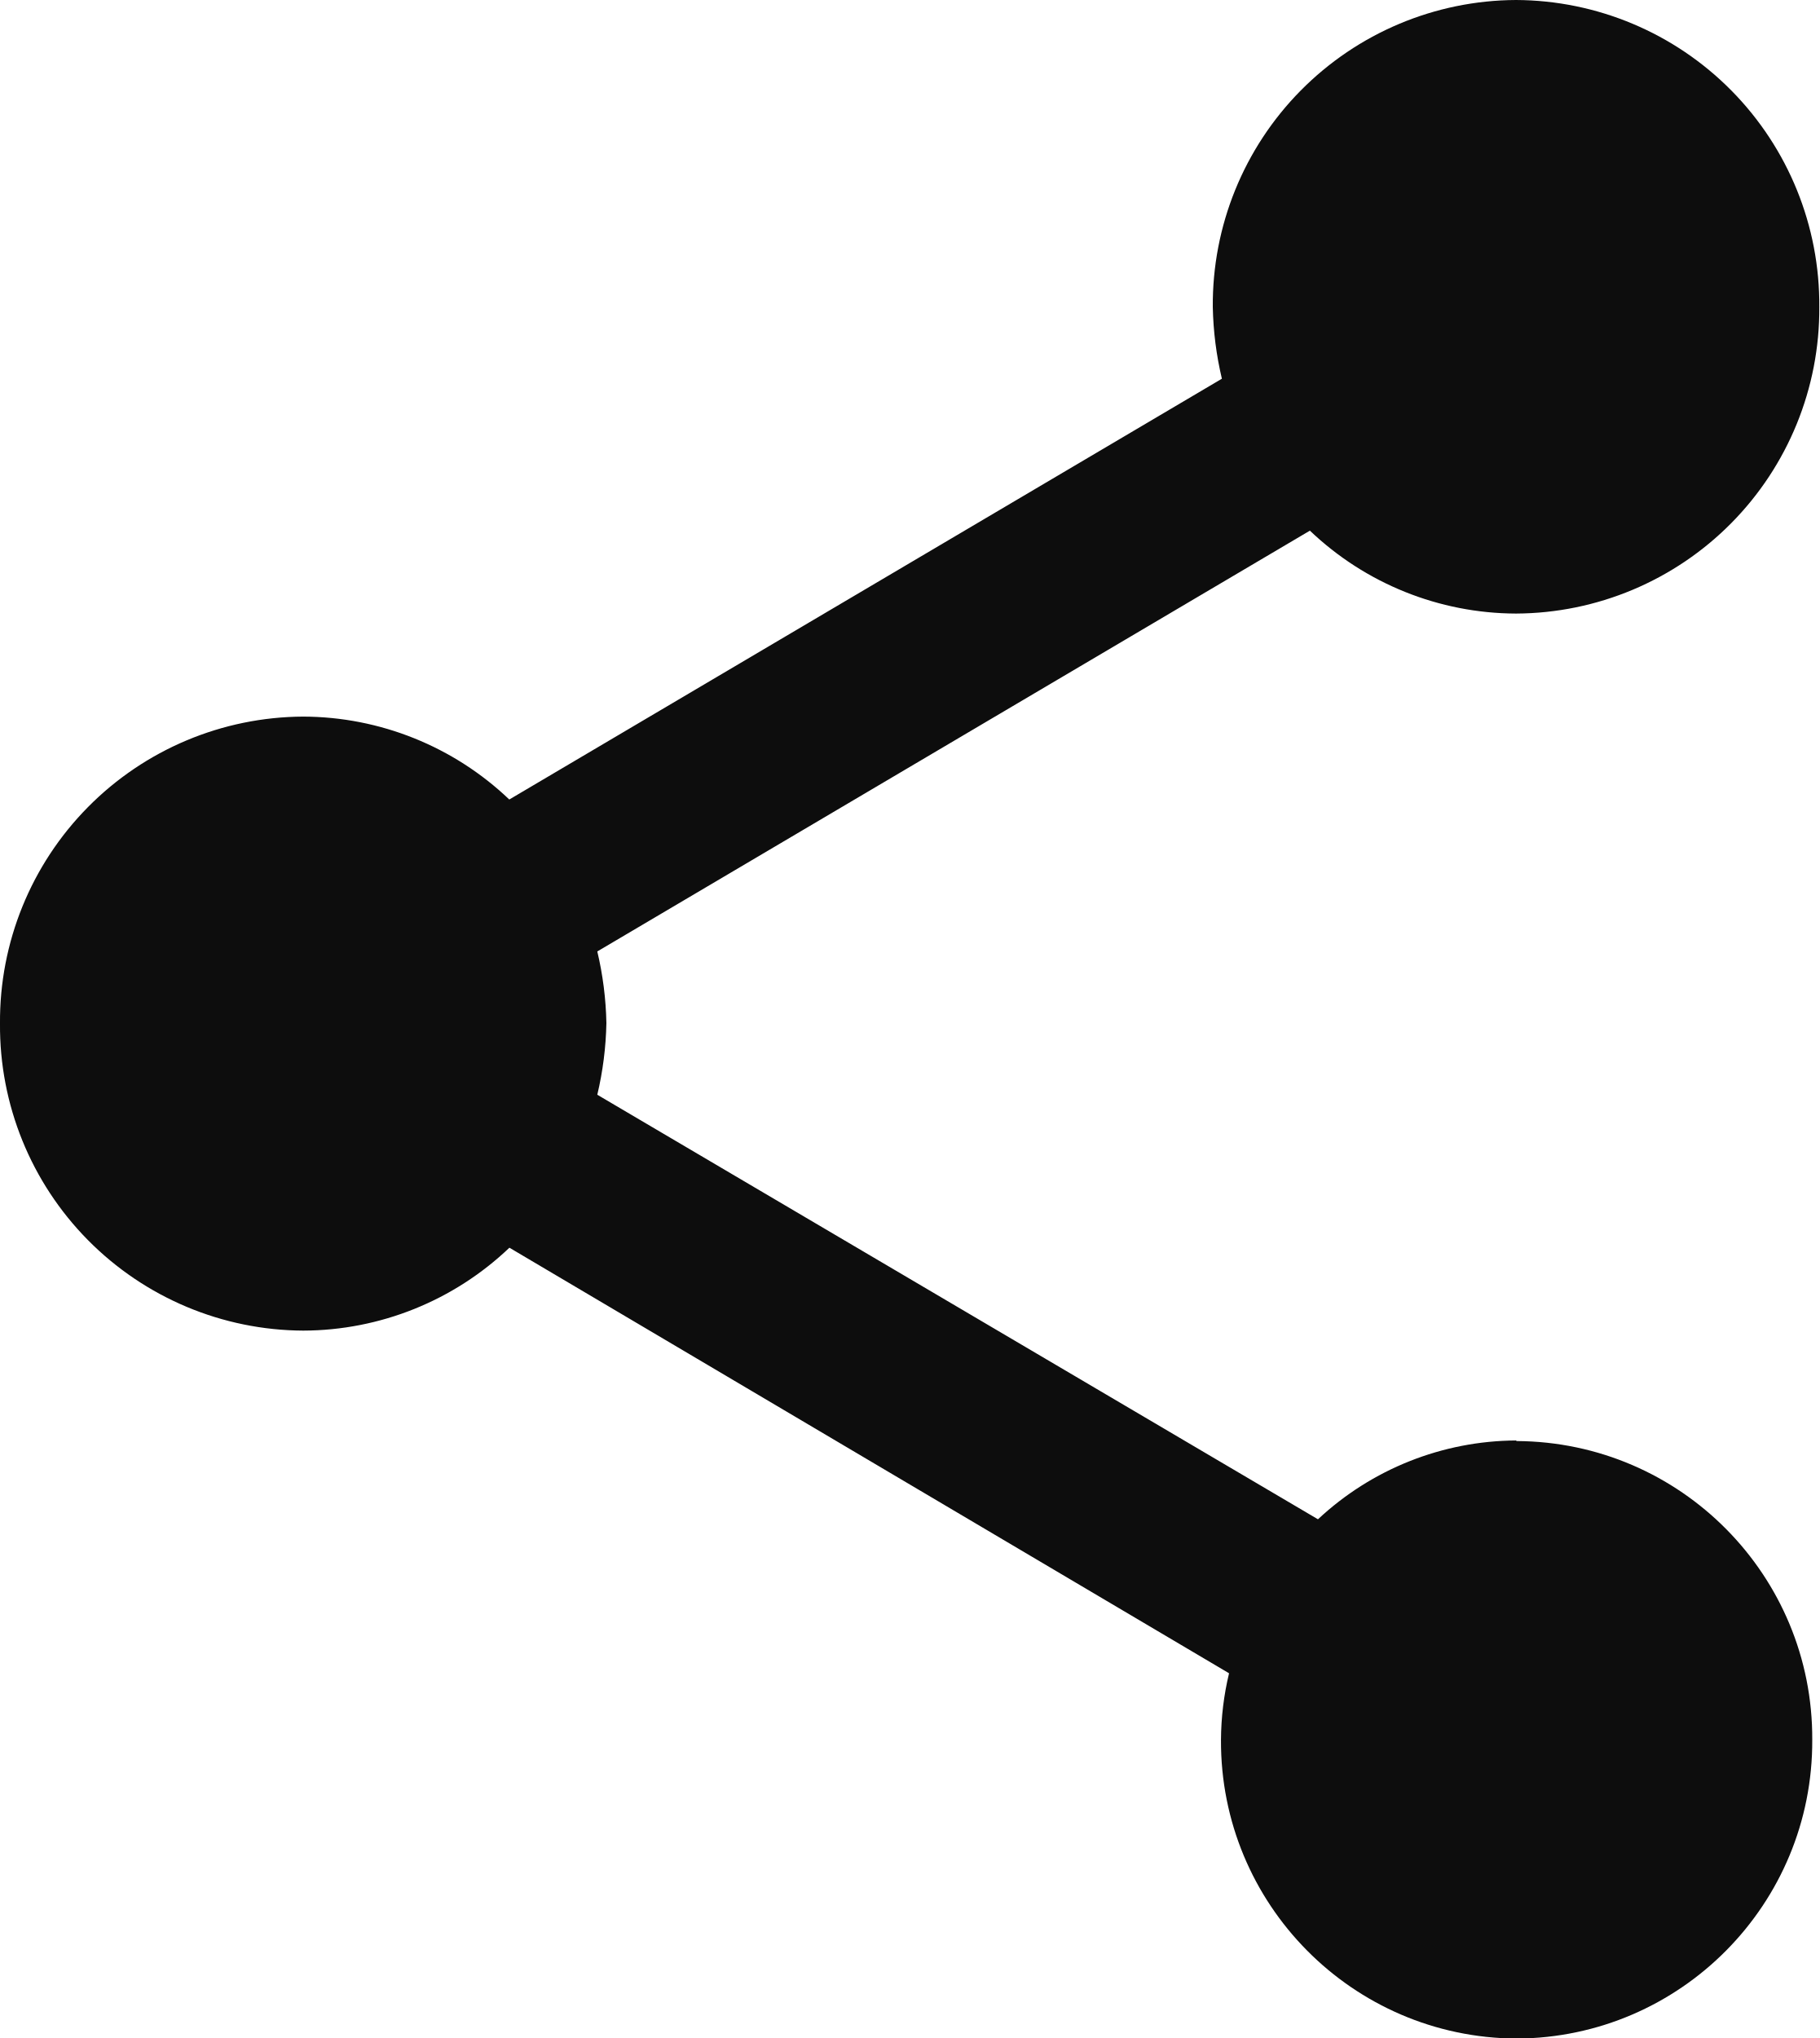
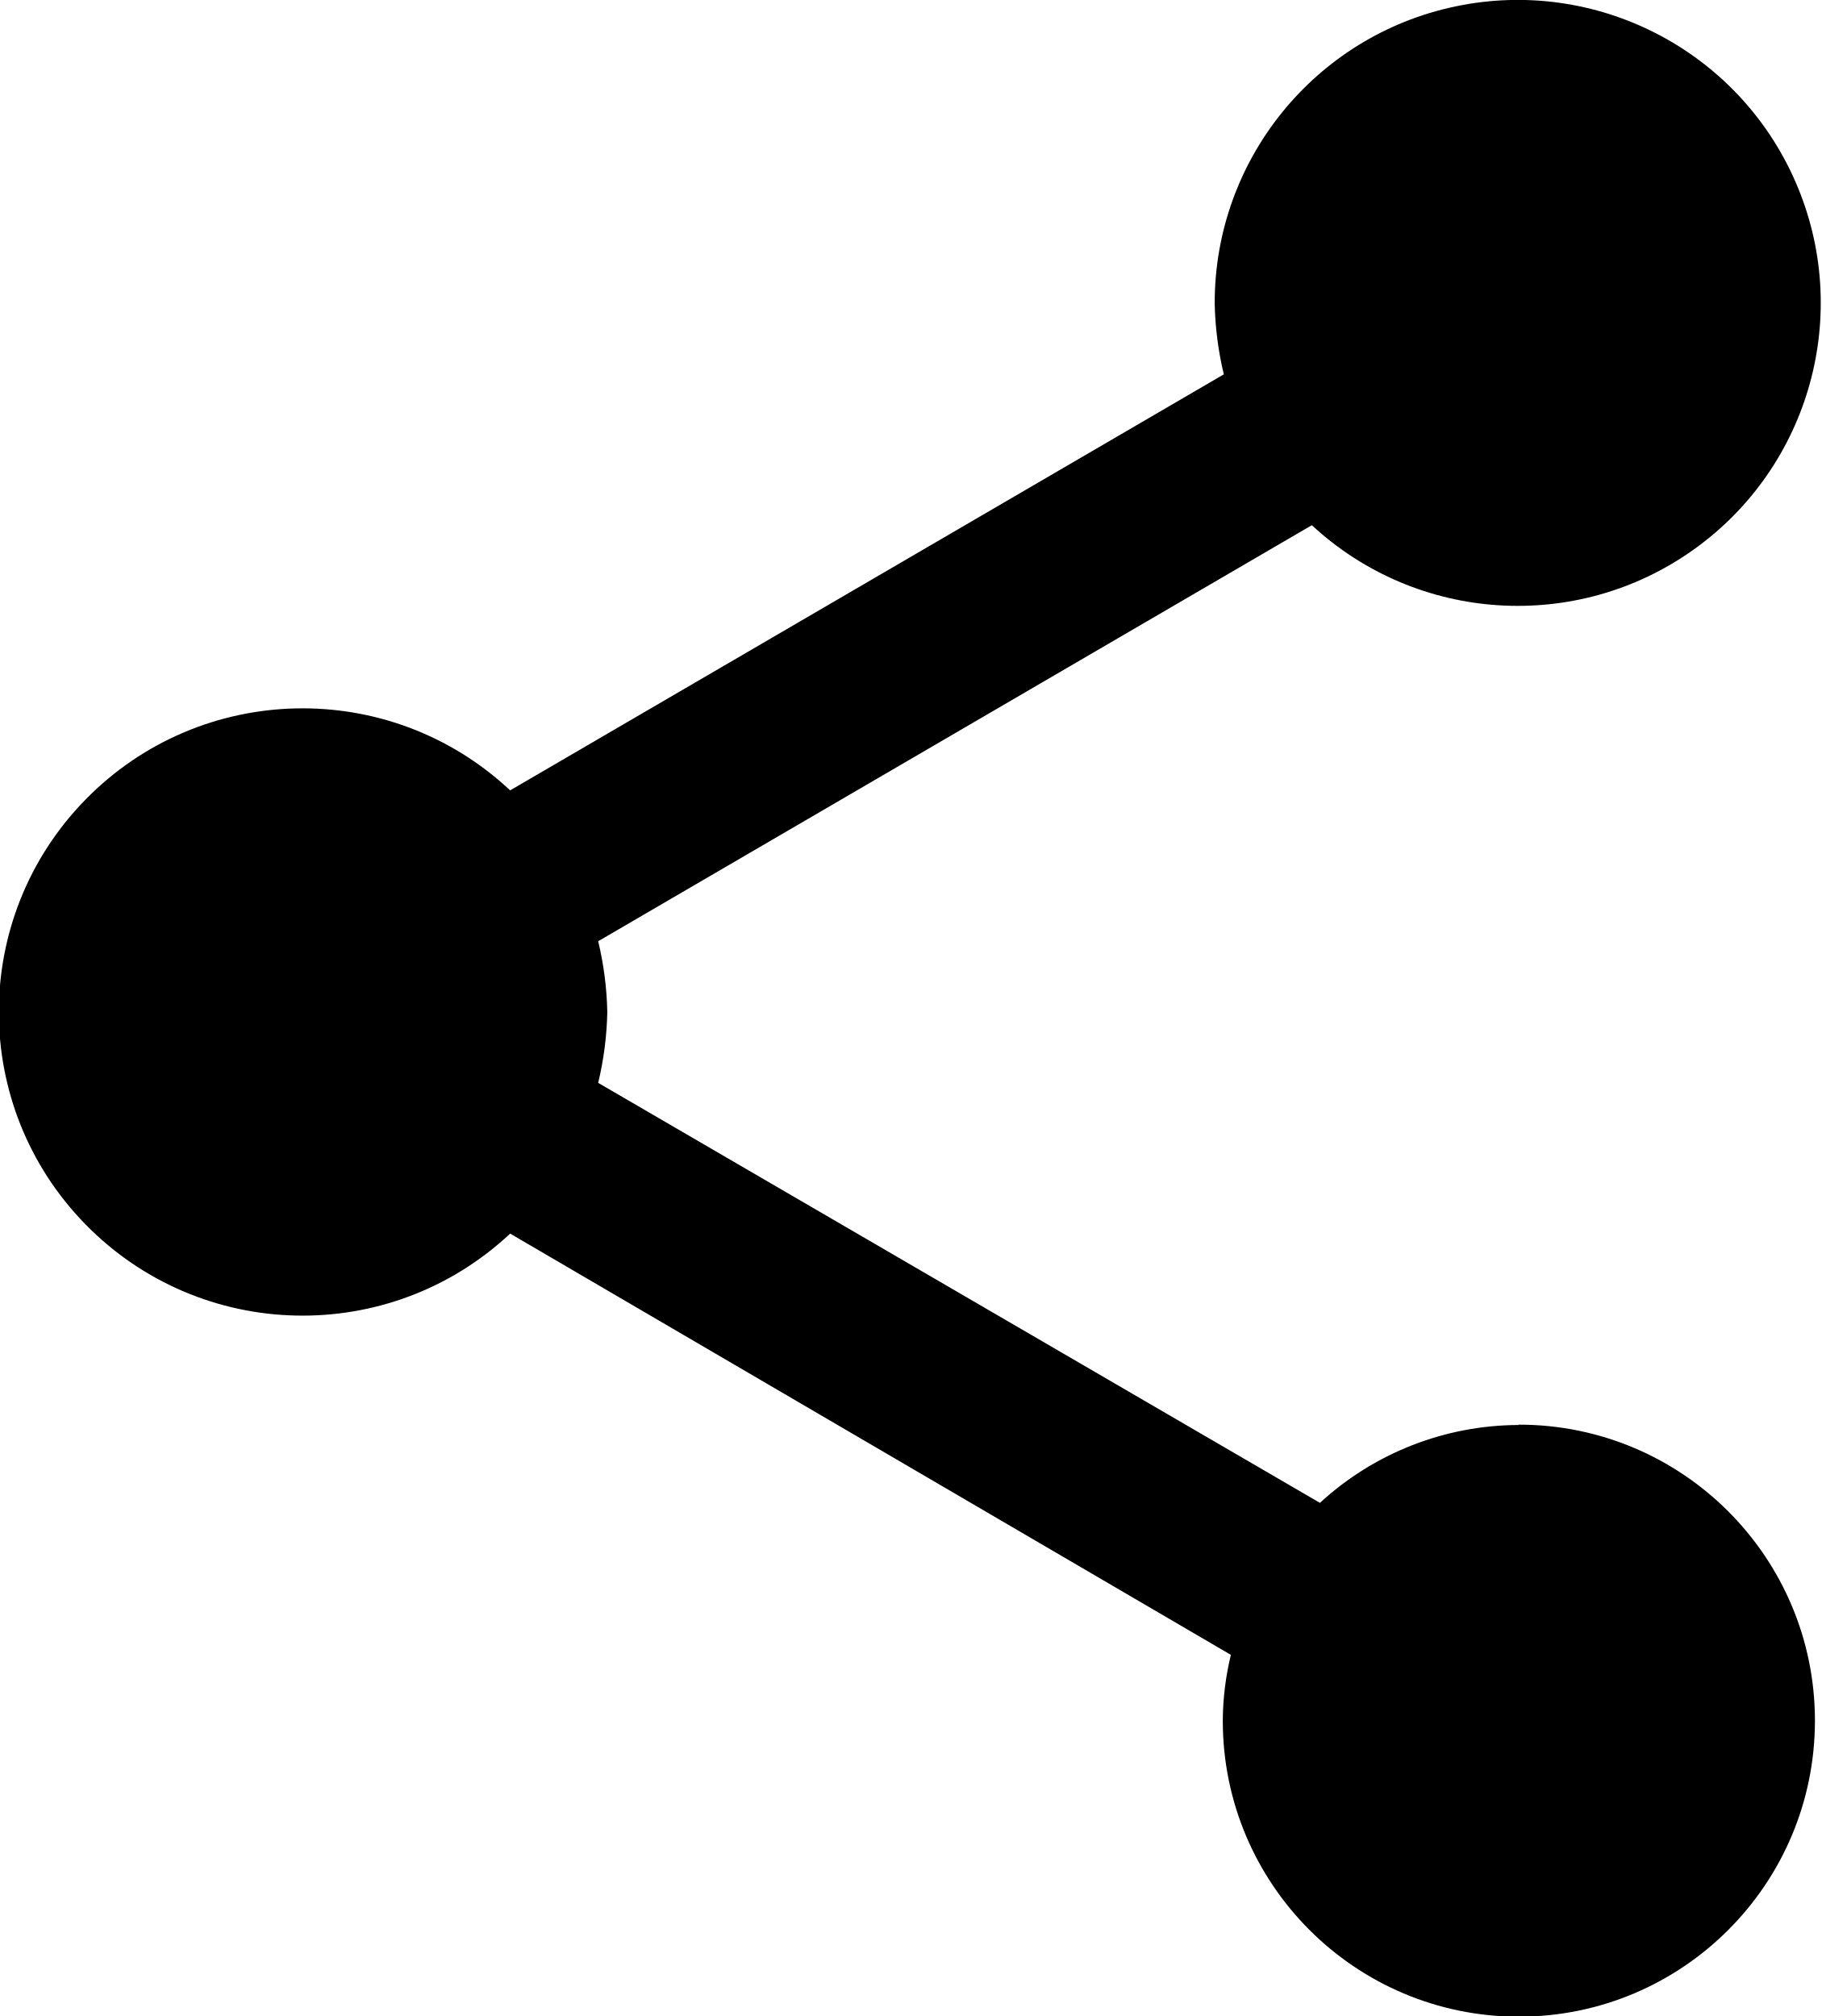
- <svg xmlns="http://www.w3.org/2000/svg" width="16" height="17.92" viewBox="0 0 16 17.92">
-   <path id="Icon" d="M339.333-12.334a2.572,2.572,0,0,0-1.742.693l-6.338-3.733a2.979,2.979,0,0,0,.08-.63,2.979,2.979,0,0,0-.08-.63l6.267-3.7a2.638,2.638,0,0,0,1.813.729A2.679,2.679,0,0,0,342-22.3a2.679,2.679,0,0,0-2.667-2.7,2.679,2.679,0,0,0-2.667,2.7,2.979,2.979,0,0,0,.08.63l-6.267,3.7a2.638,2.638,0,0,0-1.813-.729A2.679,2.679,0,0,0,326-16a2.679,2.679,0,0,0,2.667,2.7,2.638,2.638,0,0,0,1.813-.729l6.329,3.742a2.566,2.566,0,0,0-.071.585,2.614,2.614,0,0,0,2.6,2.627,2.614,2.614,0,0,0,2.6-2.627,2.614,2.614,0,0,0-2.6-2.627Z" transform="translate(-326 25)" fill="#0d0d0d" fill-rule="evenodd" />
+ <svg xmlns="http://www.w3.org/2000/svg" width="16" height="17.707" viewBox="0 0 16 17.707">
+   <path id="ic_share_24px" d="M16.333,14.516a2.588,2.588,0,0,0-1.742.684L8.253,11.511a2.91,2.91,0,0,0,.08-.622,2.91,2.91,0,0,0-.08-.622L14.52,6.613a2.661,2.661,0,1,0-.853-1.947,2.91,2.91,0,0,0,.08.622L7.48,8.942a2.667,2.667,0,1,0,0,3.893l6.329,3.7a2.508,2.508,0,0,0-.071.578,2.6,2.6,0,1,0,2.6-2.6Z" transform="translate(-3 -2)" />
</svg>
